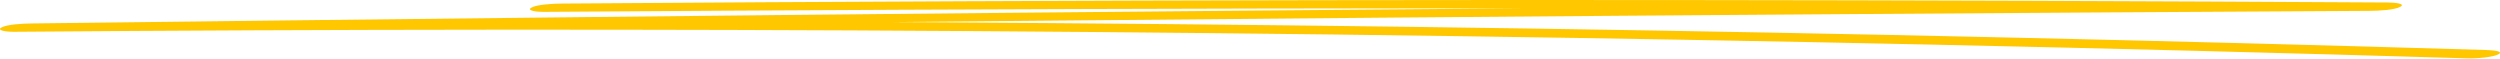
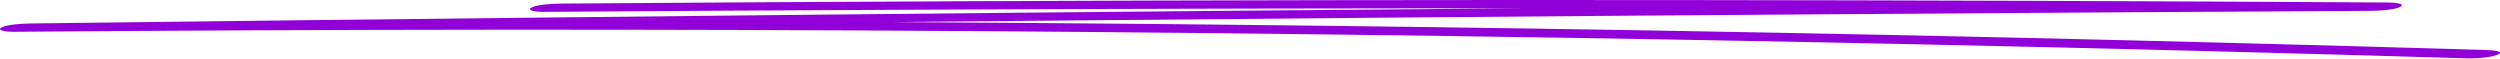
<svg xmlns="http://www.w3.org/2000/svg" width="471" height="11" viewBox="0 0 471 11" fill="none">
-   <path d="M102.519 2.236C147.256 1.914 192.018 1.706 236.78 1.614C281.542 1.522 325.89 1.553 370.433 1.699C395.736 1.783 421.064 1.898 446.367 2.052L449.801 0.478C392.034 0.793 334.292 1.185 276.55 1.653C218.807 2.121 161.065 2.666 103.323 3.295C70.908 3.648 38.518 4.017 6.103 4.416C4.204 4.439 1.354 4.592 0.283 5.176C-0.716 5.721 1.135 6.005 2.669 5.989C62.847 5.506 123.073 5.46 183.275 5.859C243.477 6.258 303.631 7.11 363.711 8.399C397.465 9.121 431.195 9.988 464.876 10.993C466.702 11.047 469.722 10.763 470.696 10.234C471.768 9.658 469.771 9.458 468.31 9.42C408.376 7.632 348.295 6.281 288.166 5.375C228.037 4.47 167.811 4.017 107.609 4.009C73.782 4.009 39.955 4.139 6.127 4.416L2.694 5.989C60.412 5.275 118.154 4.646 175.896 4.086C233.639 3.533 291.381 3.05 349.123 2.651C381.538 2.428 413.977 2.221 446.391 2.044C448.291 2.036 451.165 1.86 452.212 1.284C453.259 0.709 451.335 0.478 449.825 0.471C405.039 0.21 360.302 0.049 315.54 0.01C270.778 -0.028 226.43 0.041 181.887 0.233C156.584 0.34 131.256 0.486 105.953 0.67C104.053 0.686 101.179 0.854 100.132 1.43C99.134 1.975 100.985 2.259 102.519 2.244V2.236Z" fill="#FFC700" />
+   <path d="M102.519 2.236C147.256 1.914 192.018 1.706 236.78 1.614C281.542 1.522 325.89 1.553 370.433 1.699C395.736 1.783 421.064 1.898 446.367 2.052L449.801 0.478C392.034 0.793 334.292 1.185 276.55 1.653C218.807 2.121 161.065 2.666 103.323 3.295C70.908 3.648 38.518 4.017 6.103 4.416C4.204 4.439 1.354 4.592 0.283 5.176C-0.716 5.721 1.135 6.005 2.669 5.989C62.847 5.506 123.073 5.46 183.275 5.859C243.477 6.258 303.631 7.11 363.711 8.399C397.465 9.121 431.195 9.988 464.876 10.993C466.702 11.047 469.722 10.763 470.696 10.234C471.768 9.658 469.771 9.458 468.31 9.42C408.376 7.632 348.295 6.281 288.166 5.375C228.037 4.47 167.811 4.017 107.609 4.009C73.782 4.009 39.955 4.139 6.127 4.416L2.694 5.989C60.412 5.275 118.154 4.646 175.896 4.086C233.639 3.533 291.381 3.05 349.123 2.651C381.538 2.428 413.977 2.221 446.391 2.044C448.291 2.036 451.165 1.86 452.212 1.284C453.259 0.709 451.335 0.478 449.825 0.471C405.039 0.21 360.302 0.049 315.54 0.01C270.778 -0.028 226.43 0.041 181.887 0.233C156.584 0.34 131.256 0.486 105.953 0.67C104.053 0.686 101.179 0.854 100.132 1.43C99.134 1.975 100.985 2.259 102.519 2.244V2.236Z" fill="#9100D9" />
</svg>
